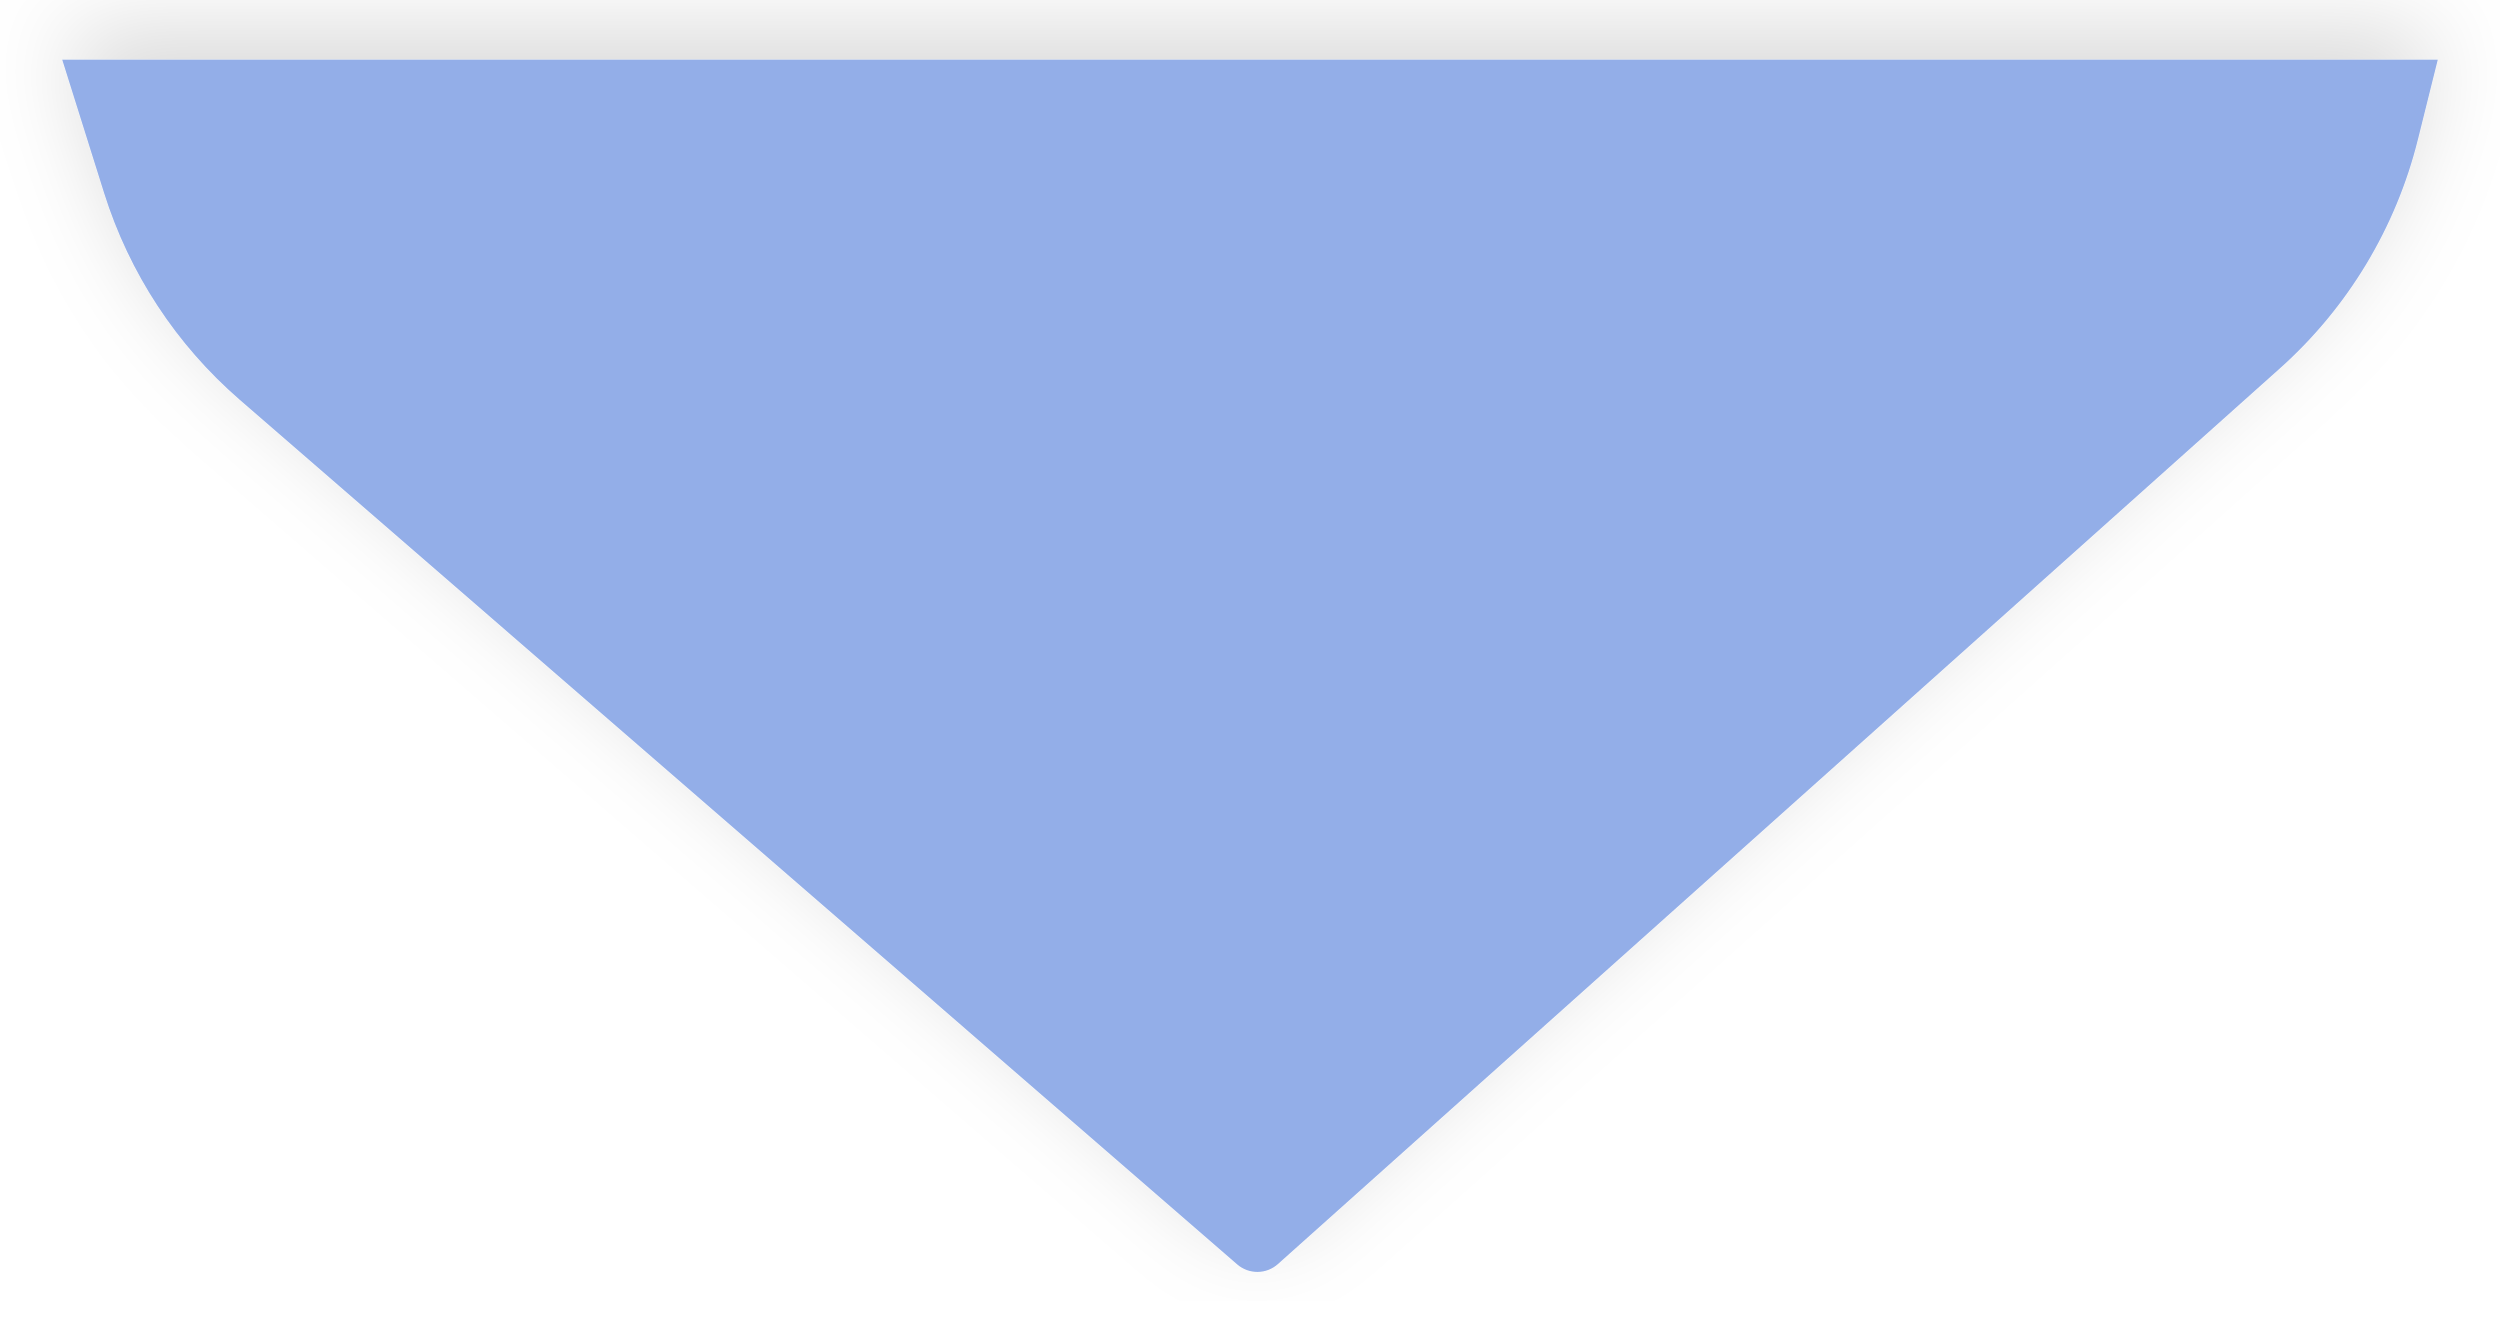
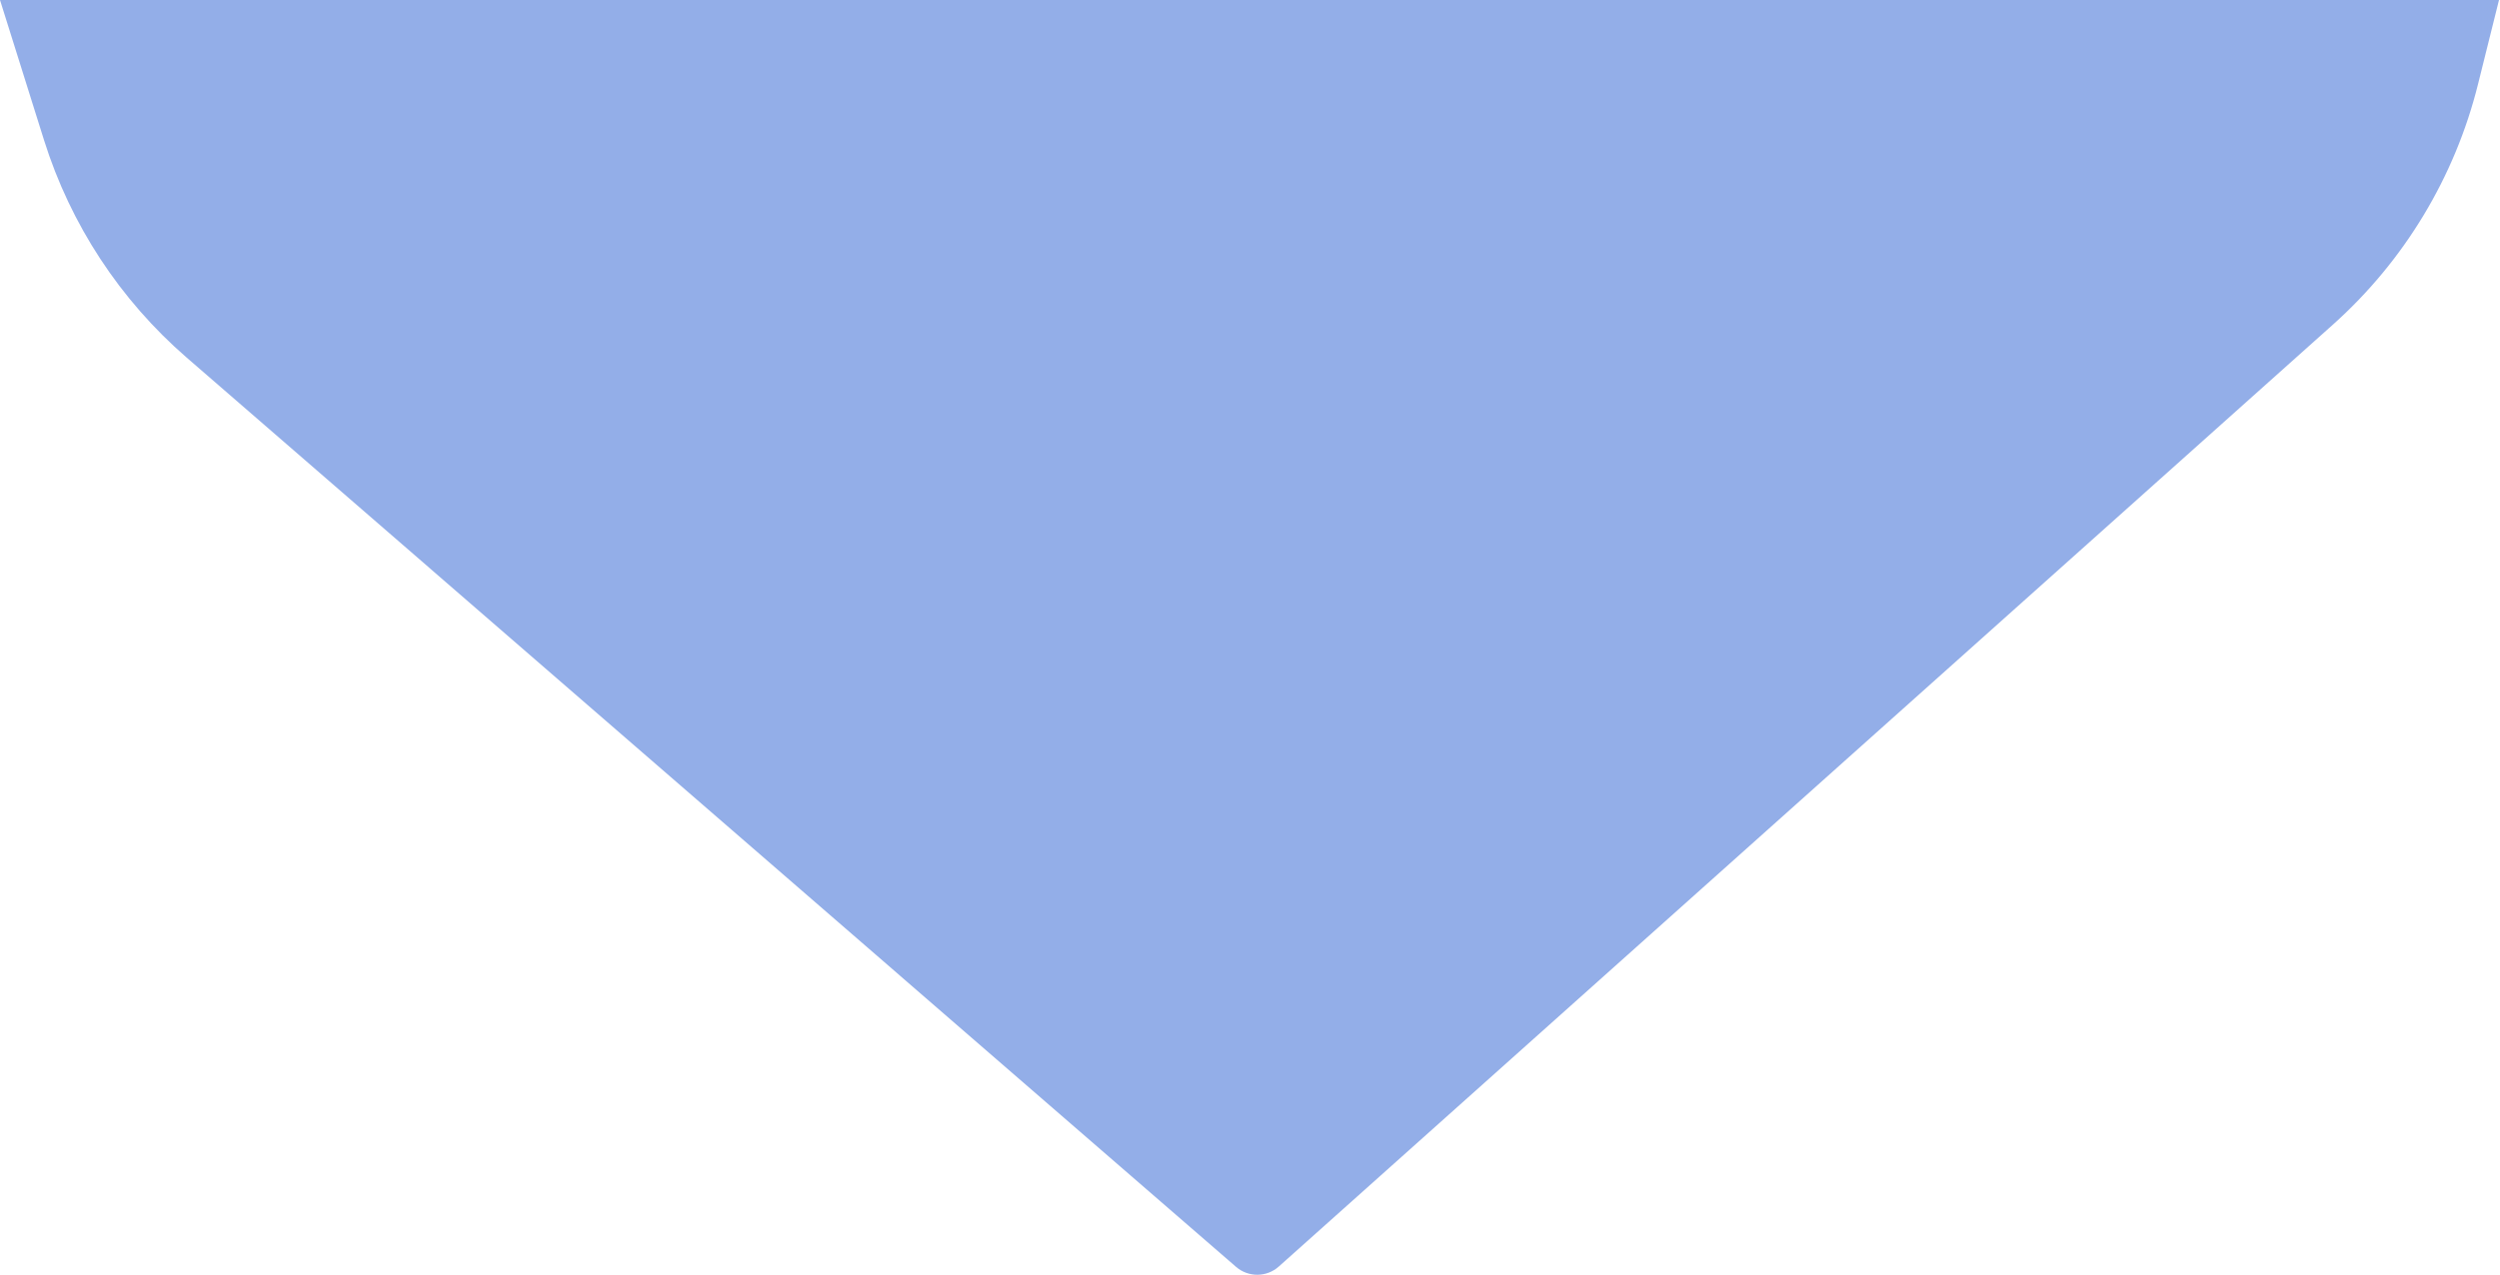
- <svg xmlns="http://www.w3.org/2000/svg" id="_레이어_1" data-name="레이어 1" viewBox="0 0 325.17 173.2" overflow="visible">
-   <g transform="rotate(180 162.585 86.6)" filter="url(#flap-shadow)">
-     <defs>
-       <style>
+ <svg xmlns="http://www.w3.org/2000/svg" id="_레이어_1" data-name=" 레이어 1" viewBox="0 0 308.99 157.68">
+   <defs>
+     <style>
      .cls-1 {
        fill: none;
      }

      .cls-2 {
        fill: #93aee8;
      }

      .cls-3 {
        clip-path: url(#clippath);
      }
    </style>
-       <clipPath id="clippath">
-         <path class="cls-1" d="M311.63,148.09l5.45,17.35H8.09l2.59-10.4c2.86-11.49,9.11-21.85,17.93-29.74L158.96,8.78c1.5-1.34,3.76-1.36,5.29-.04l129.74,112.46c8.26,7.16,14.36,16.46,17.64,26.89Z" />
-       </clipPath>
-       <filter id="flap-shadow" x="-5%" y="-5%" width="110%" height="130%">
-         <feDropShadow dx="0" dy="4" stdDeviation="6" flood-color="#000000" flood-opacity="0.15" />
-       </filter>
-     </defs>
-     <g class="cls-3">
-       <rect class="cls-2" x="-24.51" y="-34.29" width="364.8" height="225.5" />
-     </g>
+     <clipPath id="clippath">
+       <path class="cls-1" d="M5.45,17.35L0,0h308.99l-2.59,10.4c-2.86,11.49-9.11,21.85-17.93,29.74l-130.35,116.52c-1.5,1.34-3.76,1.36-5.29.04L23.09,44.24c-8.26-7.16-14.36-16.46-17.64-26.89Z" />
+     </clipPath>
+   </defs>
+   <g class="cls-3">
+     <rect class="cls-2" x="-16.81" y="-276.78" width="342.6" height="628.09" />
  </g>
</svg>
